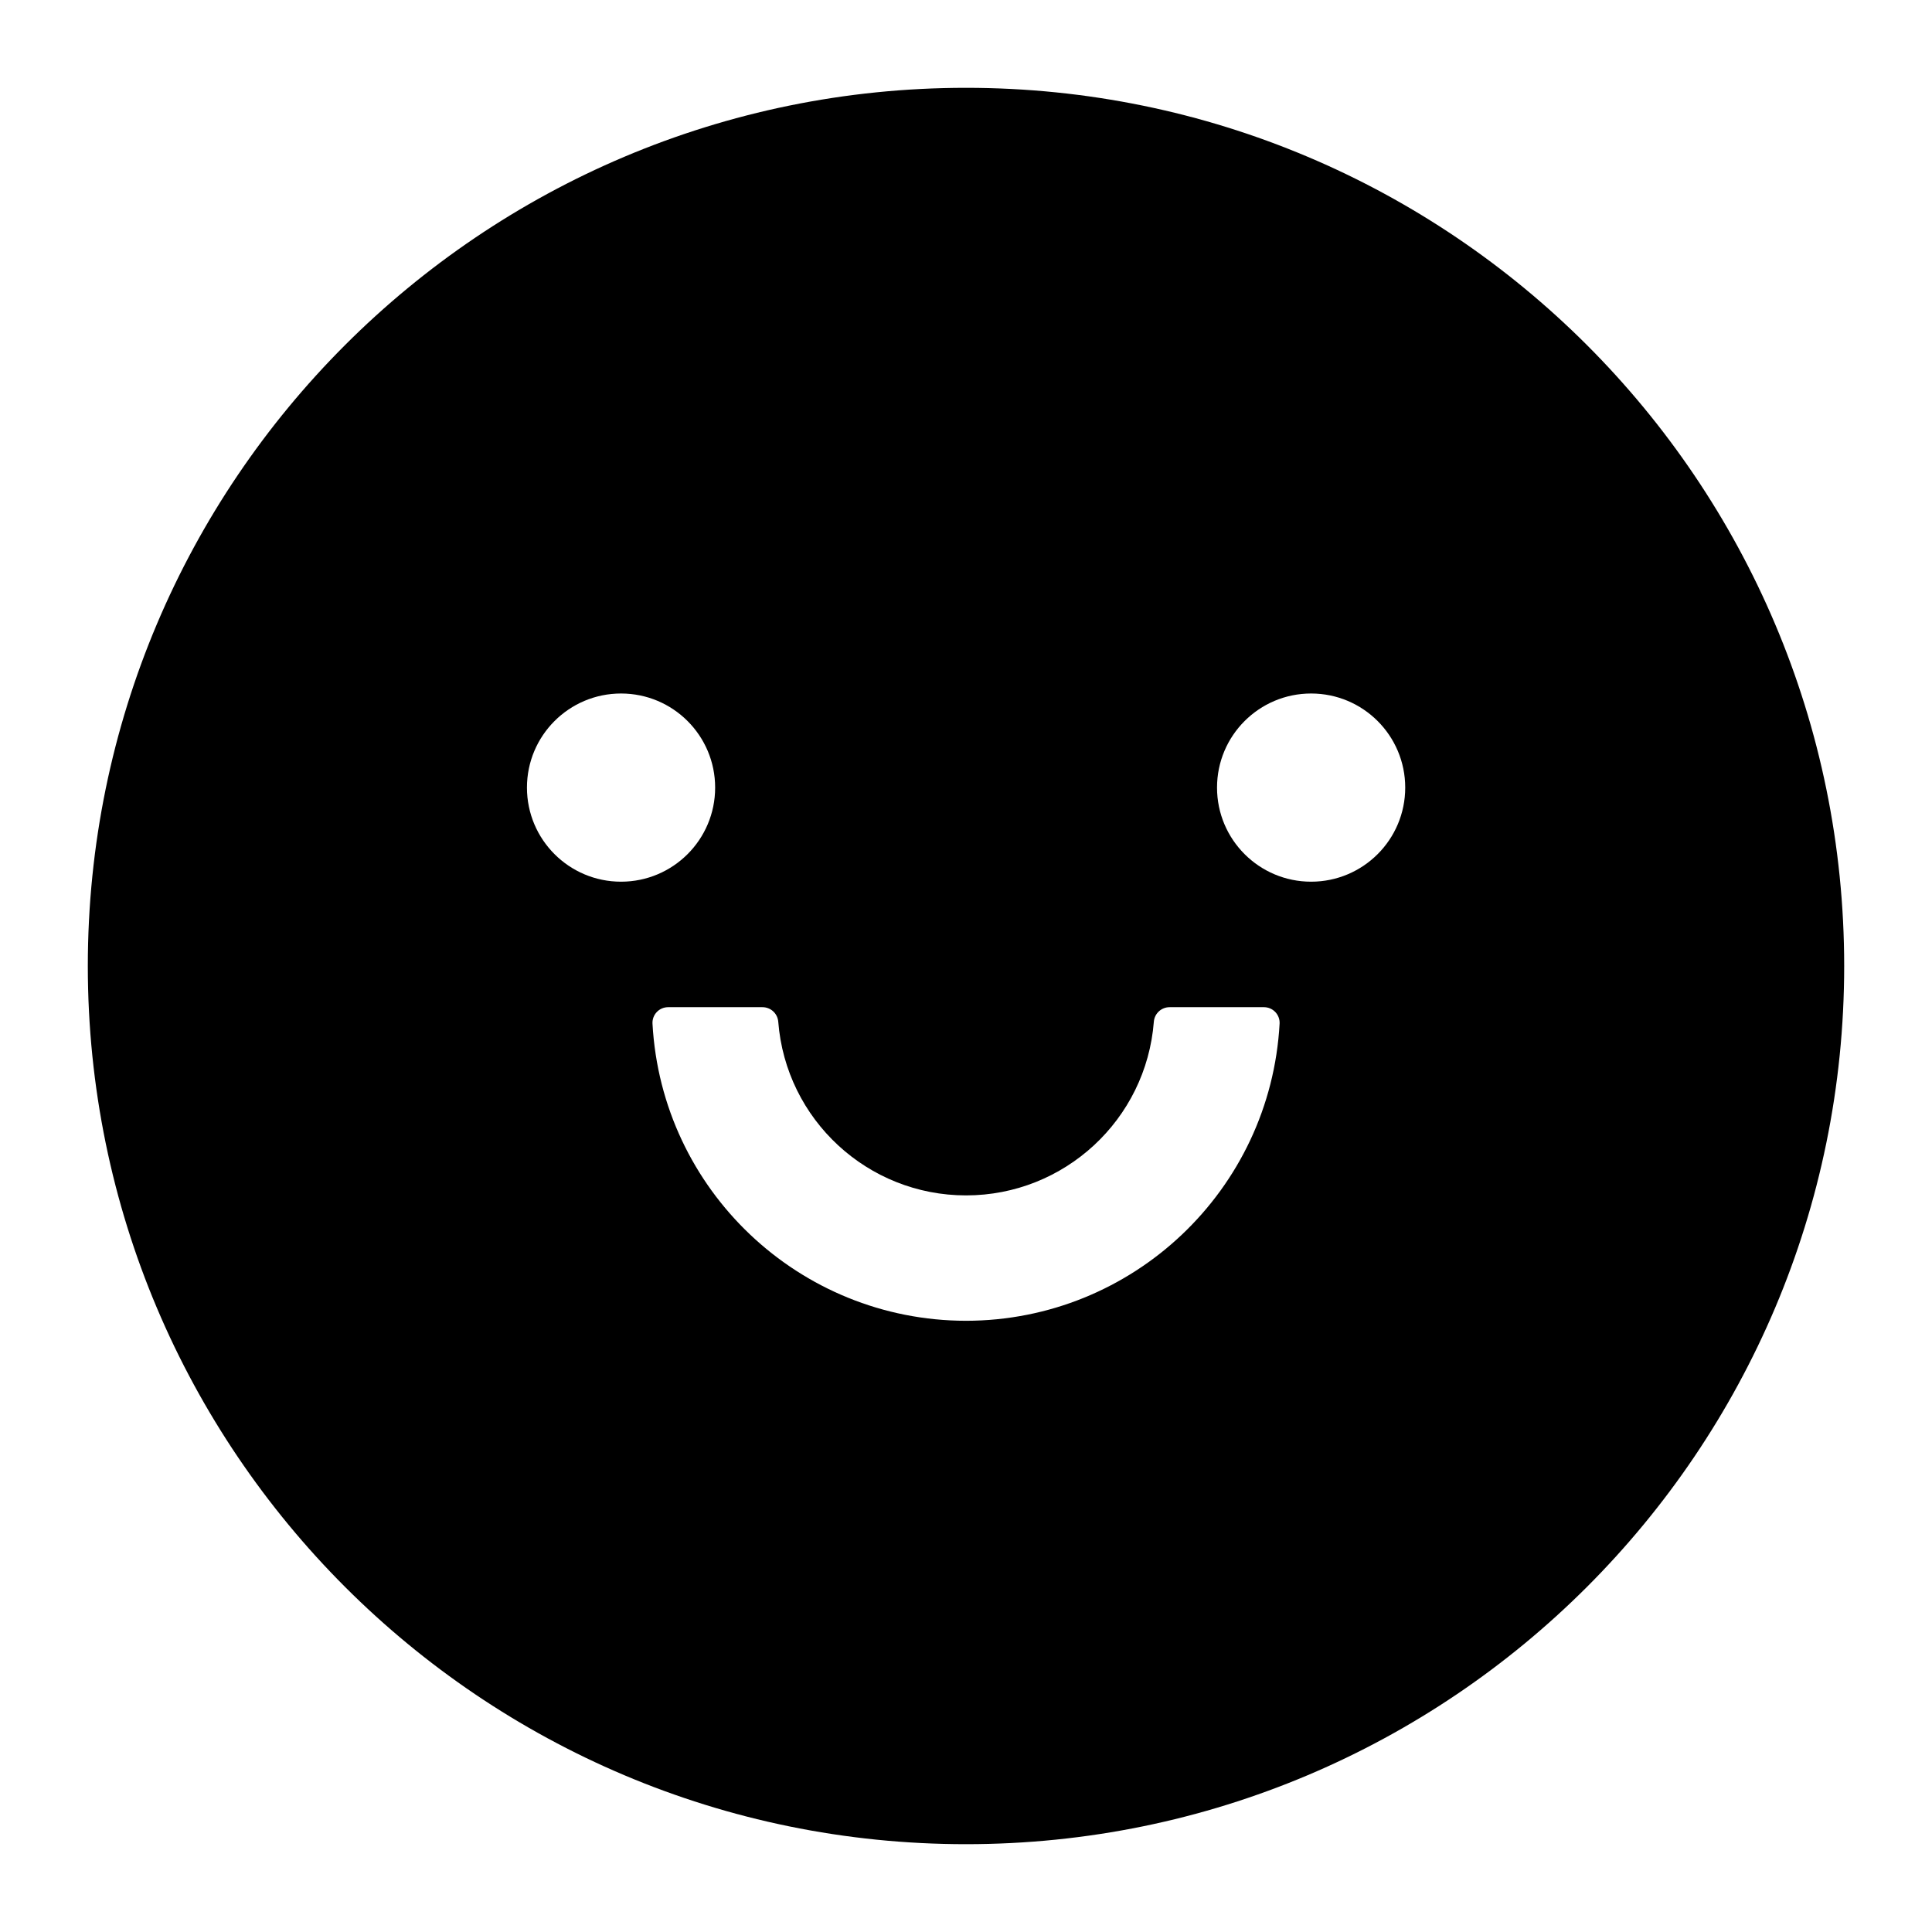
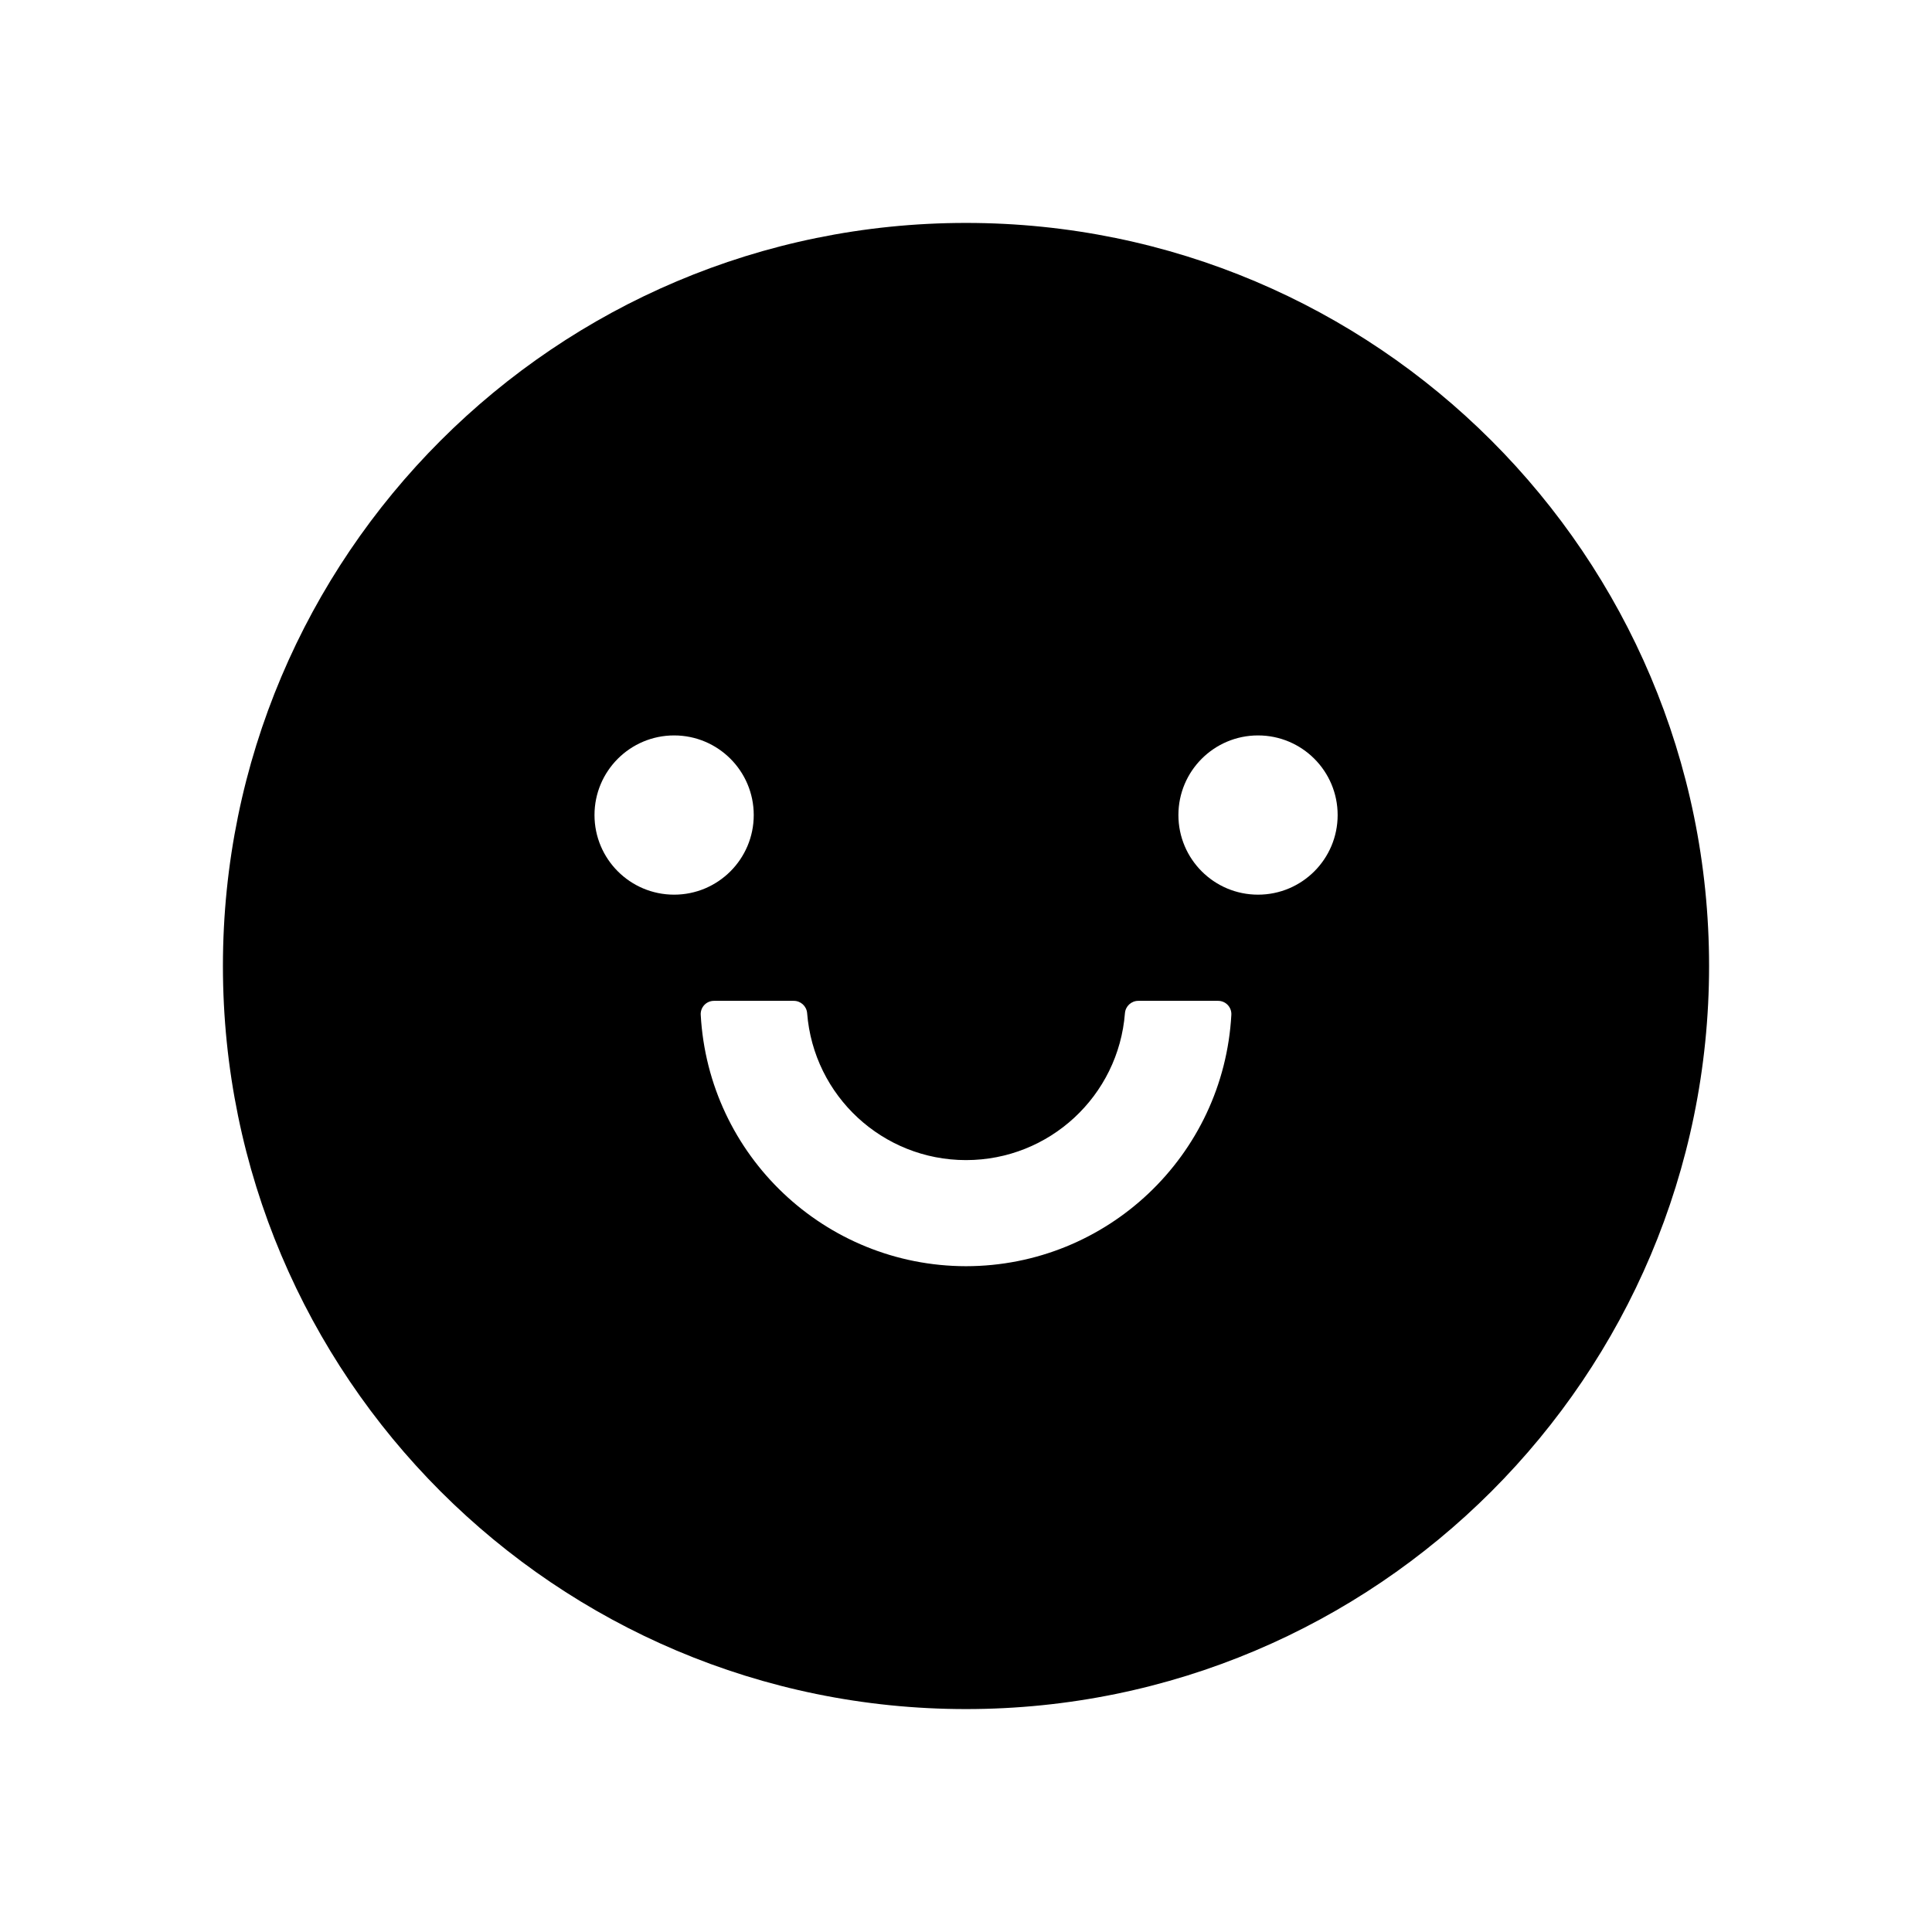
- <svg xmlns="http://www.w3.org/2000/svg" t="1622428446675" class="icon" viewBox="0 0 1024 1024" version="1.1" p-id="14288" width="200" height="200">
+ <svg xmlns="http://www.w3.org/2000/svg" t="1622445324049" class="icon" viewBox="0 0 1024 1024" version="1.1" p-id="15107" width="200" height="200">
  <defs>
    <style type="text/css" />
  </defs>
-   <path d="M512 46.545c257.024 0 465.455 208.431 465.455 465.455s-208.431 465.455-465.455 465.455S46.545 769.024 46.545 512 254.976 46.545 512 46.545zM404.015 533.83H354.118a8.285 8.285 0 0 0-8.285 8.704A166.633 166.633 0 0 0 512 700.044a166.633 166.633 0 0 0 166.214-157.51 8.285 8.285 0 0 0-8.285-8.704h-49.99a8.378 8.378 0 0 0-8.378 7.68 99.84 99.84 0 0 1-199.075 0 8.378 8.378 0 0 0-8.425-7.68zM329.169 367.569a49.85 49.85 0 1 0 0 99.747 49.85 49.85 0 0 0 0-99.747z m365.754 0a49.85 49.85 0 1 0 0 99.747 49.85 49.85 0 0 0 0-99.747z" p-id="14289" />
+   <path d="M512 118.154c217.482 0 393.846 176.364 393.846 393.846s-176.364 393.846-393.846 393.846S118.154 729.482 118.154 512 294.518 118.154 512 118.154z m-91.372 412.318H378.407a7.01 7.01 0 0 0-7.01 7.365A140.997 140.997 0 0 0 512 671.114a140.997 140.997 0 0 0 140.642-133.278 7.01 7.01 0 0 0-7.01-7.365h-42.299a7.089 7.089 0 0 0-7.089 6.498 84.48 84.48 0 0 1-168.448 0 7.089 7.089 0 0 0-7.129-6.498zM357.297 389.79a42.181 42.181 0 1 0 0 84.401 42.181 42.181 0 0 0 0-84.401z m309.484 0a42.181 42.181 0 1 0 0 84.401 42.181 42.181 0 0 0 0-84.401z" p-id="15108" />
</svg>
